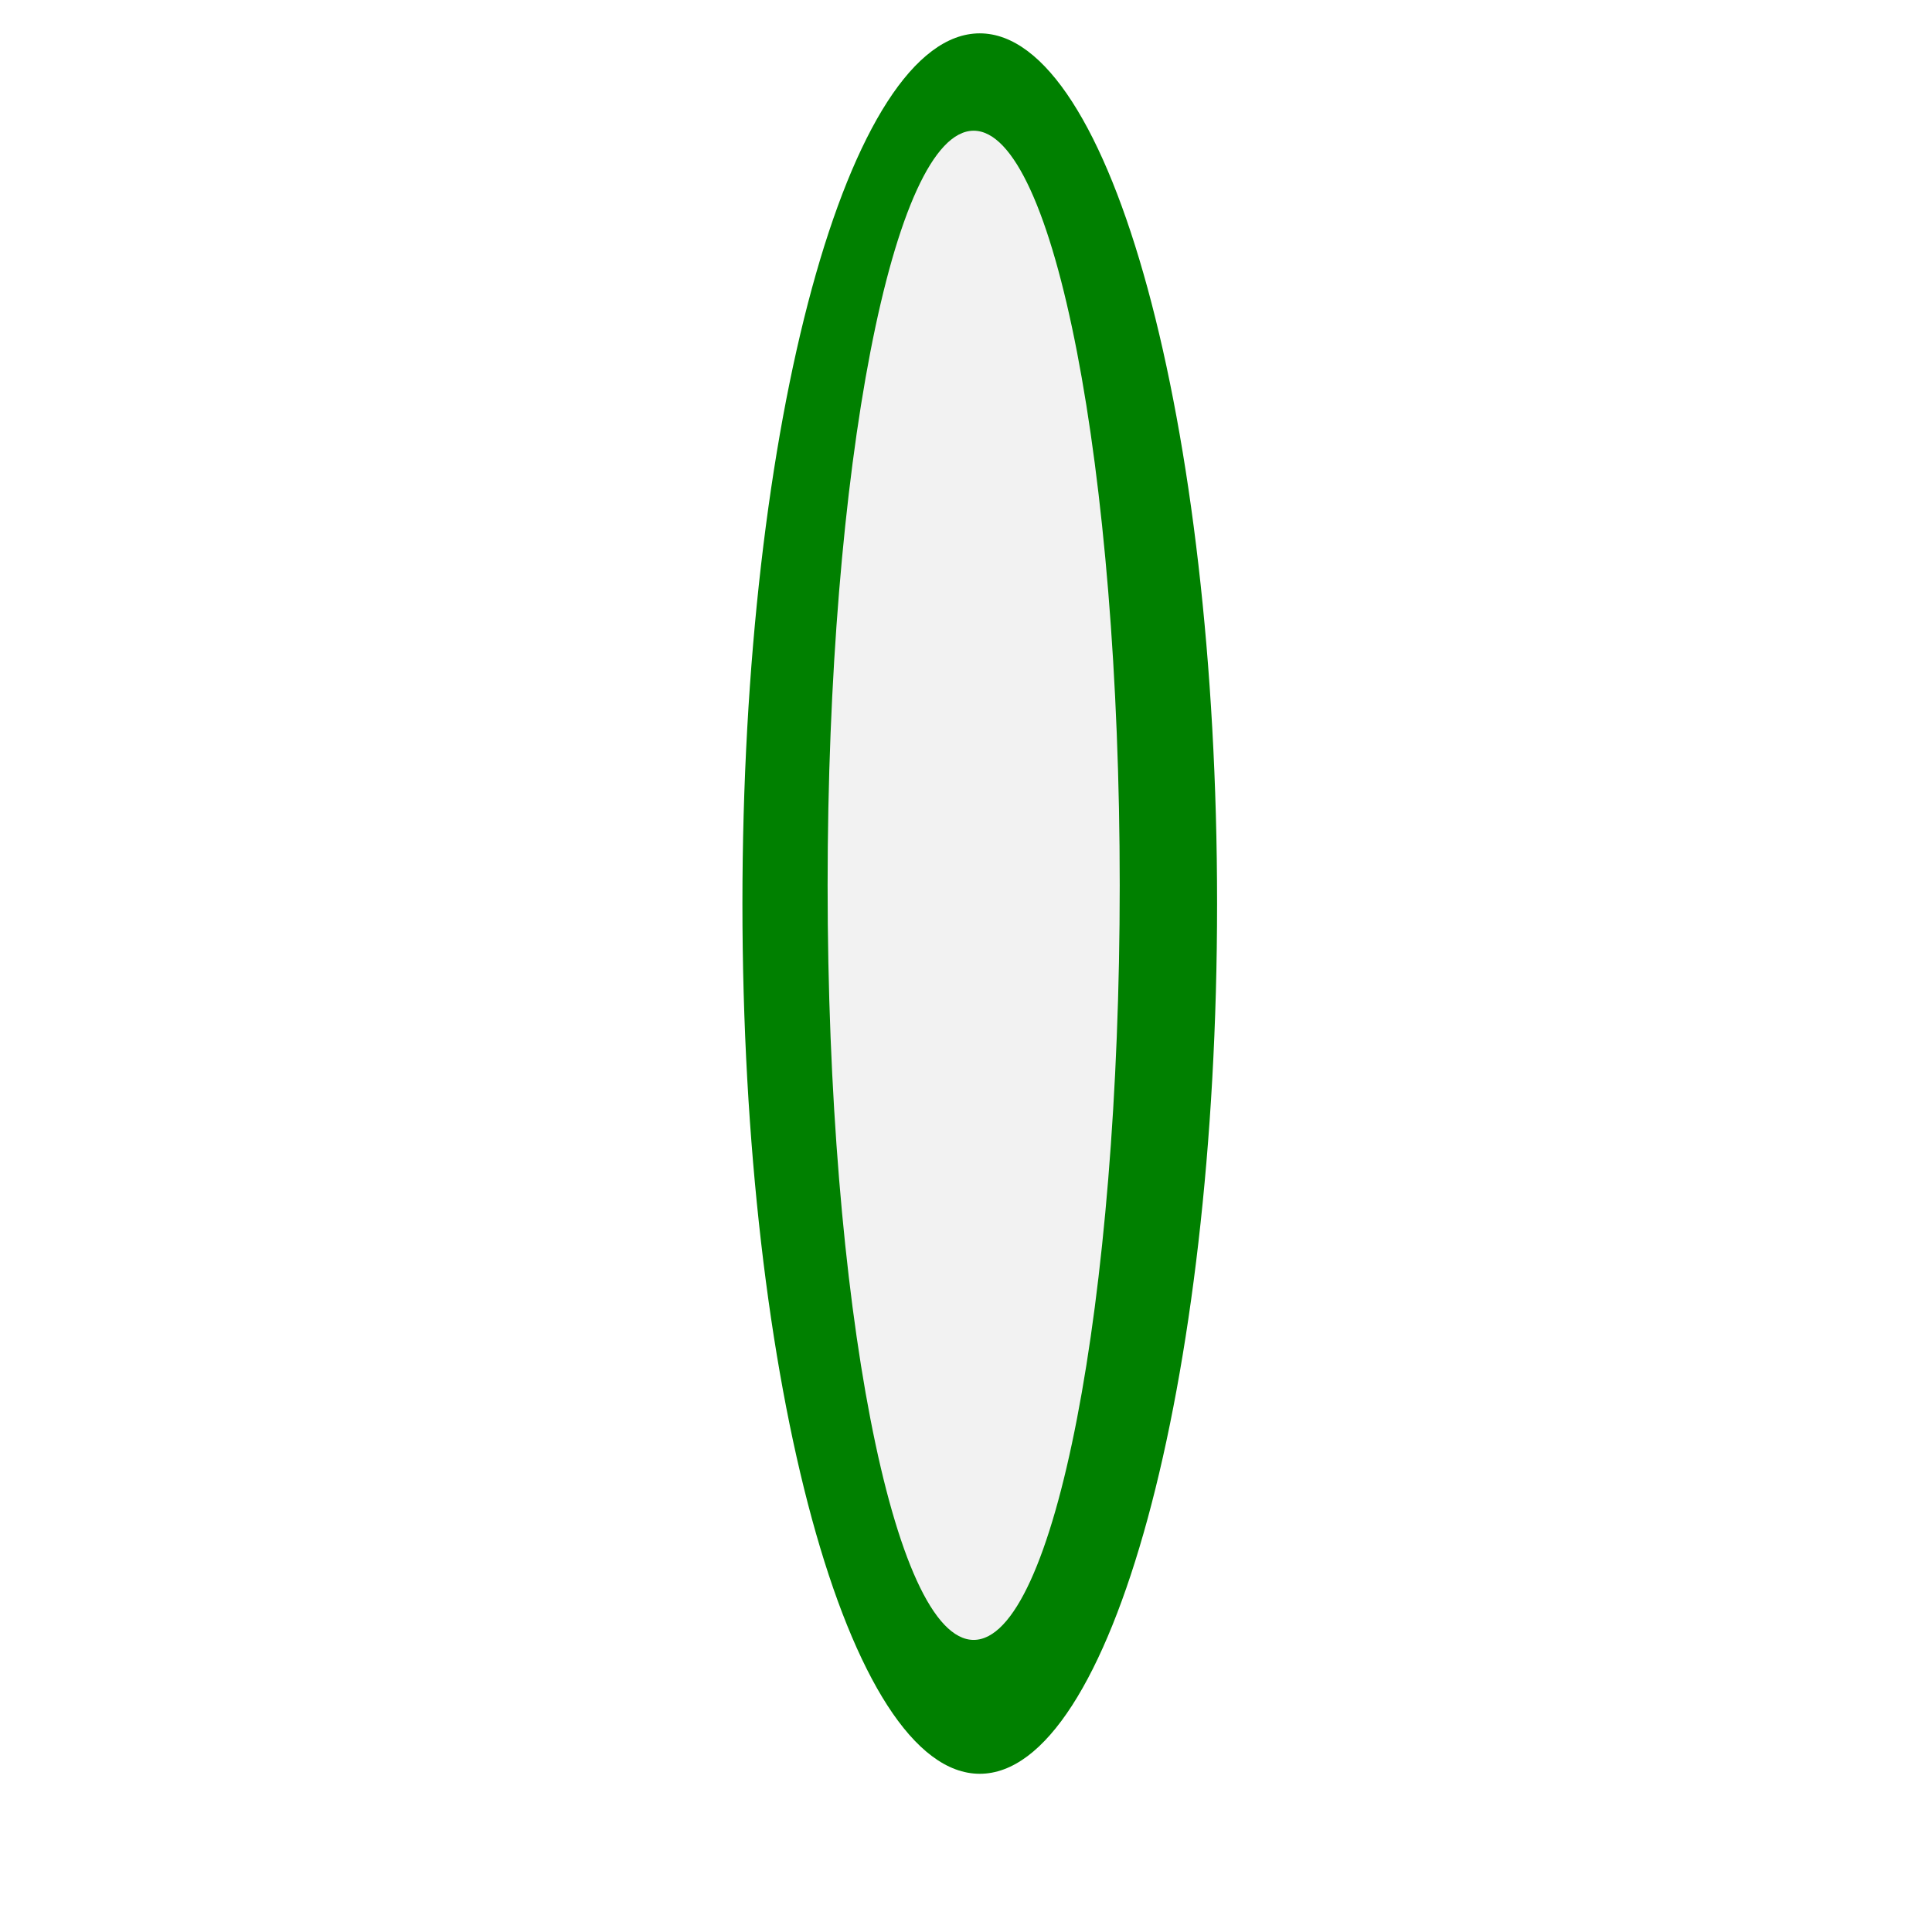
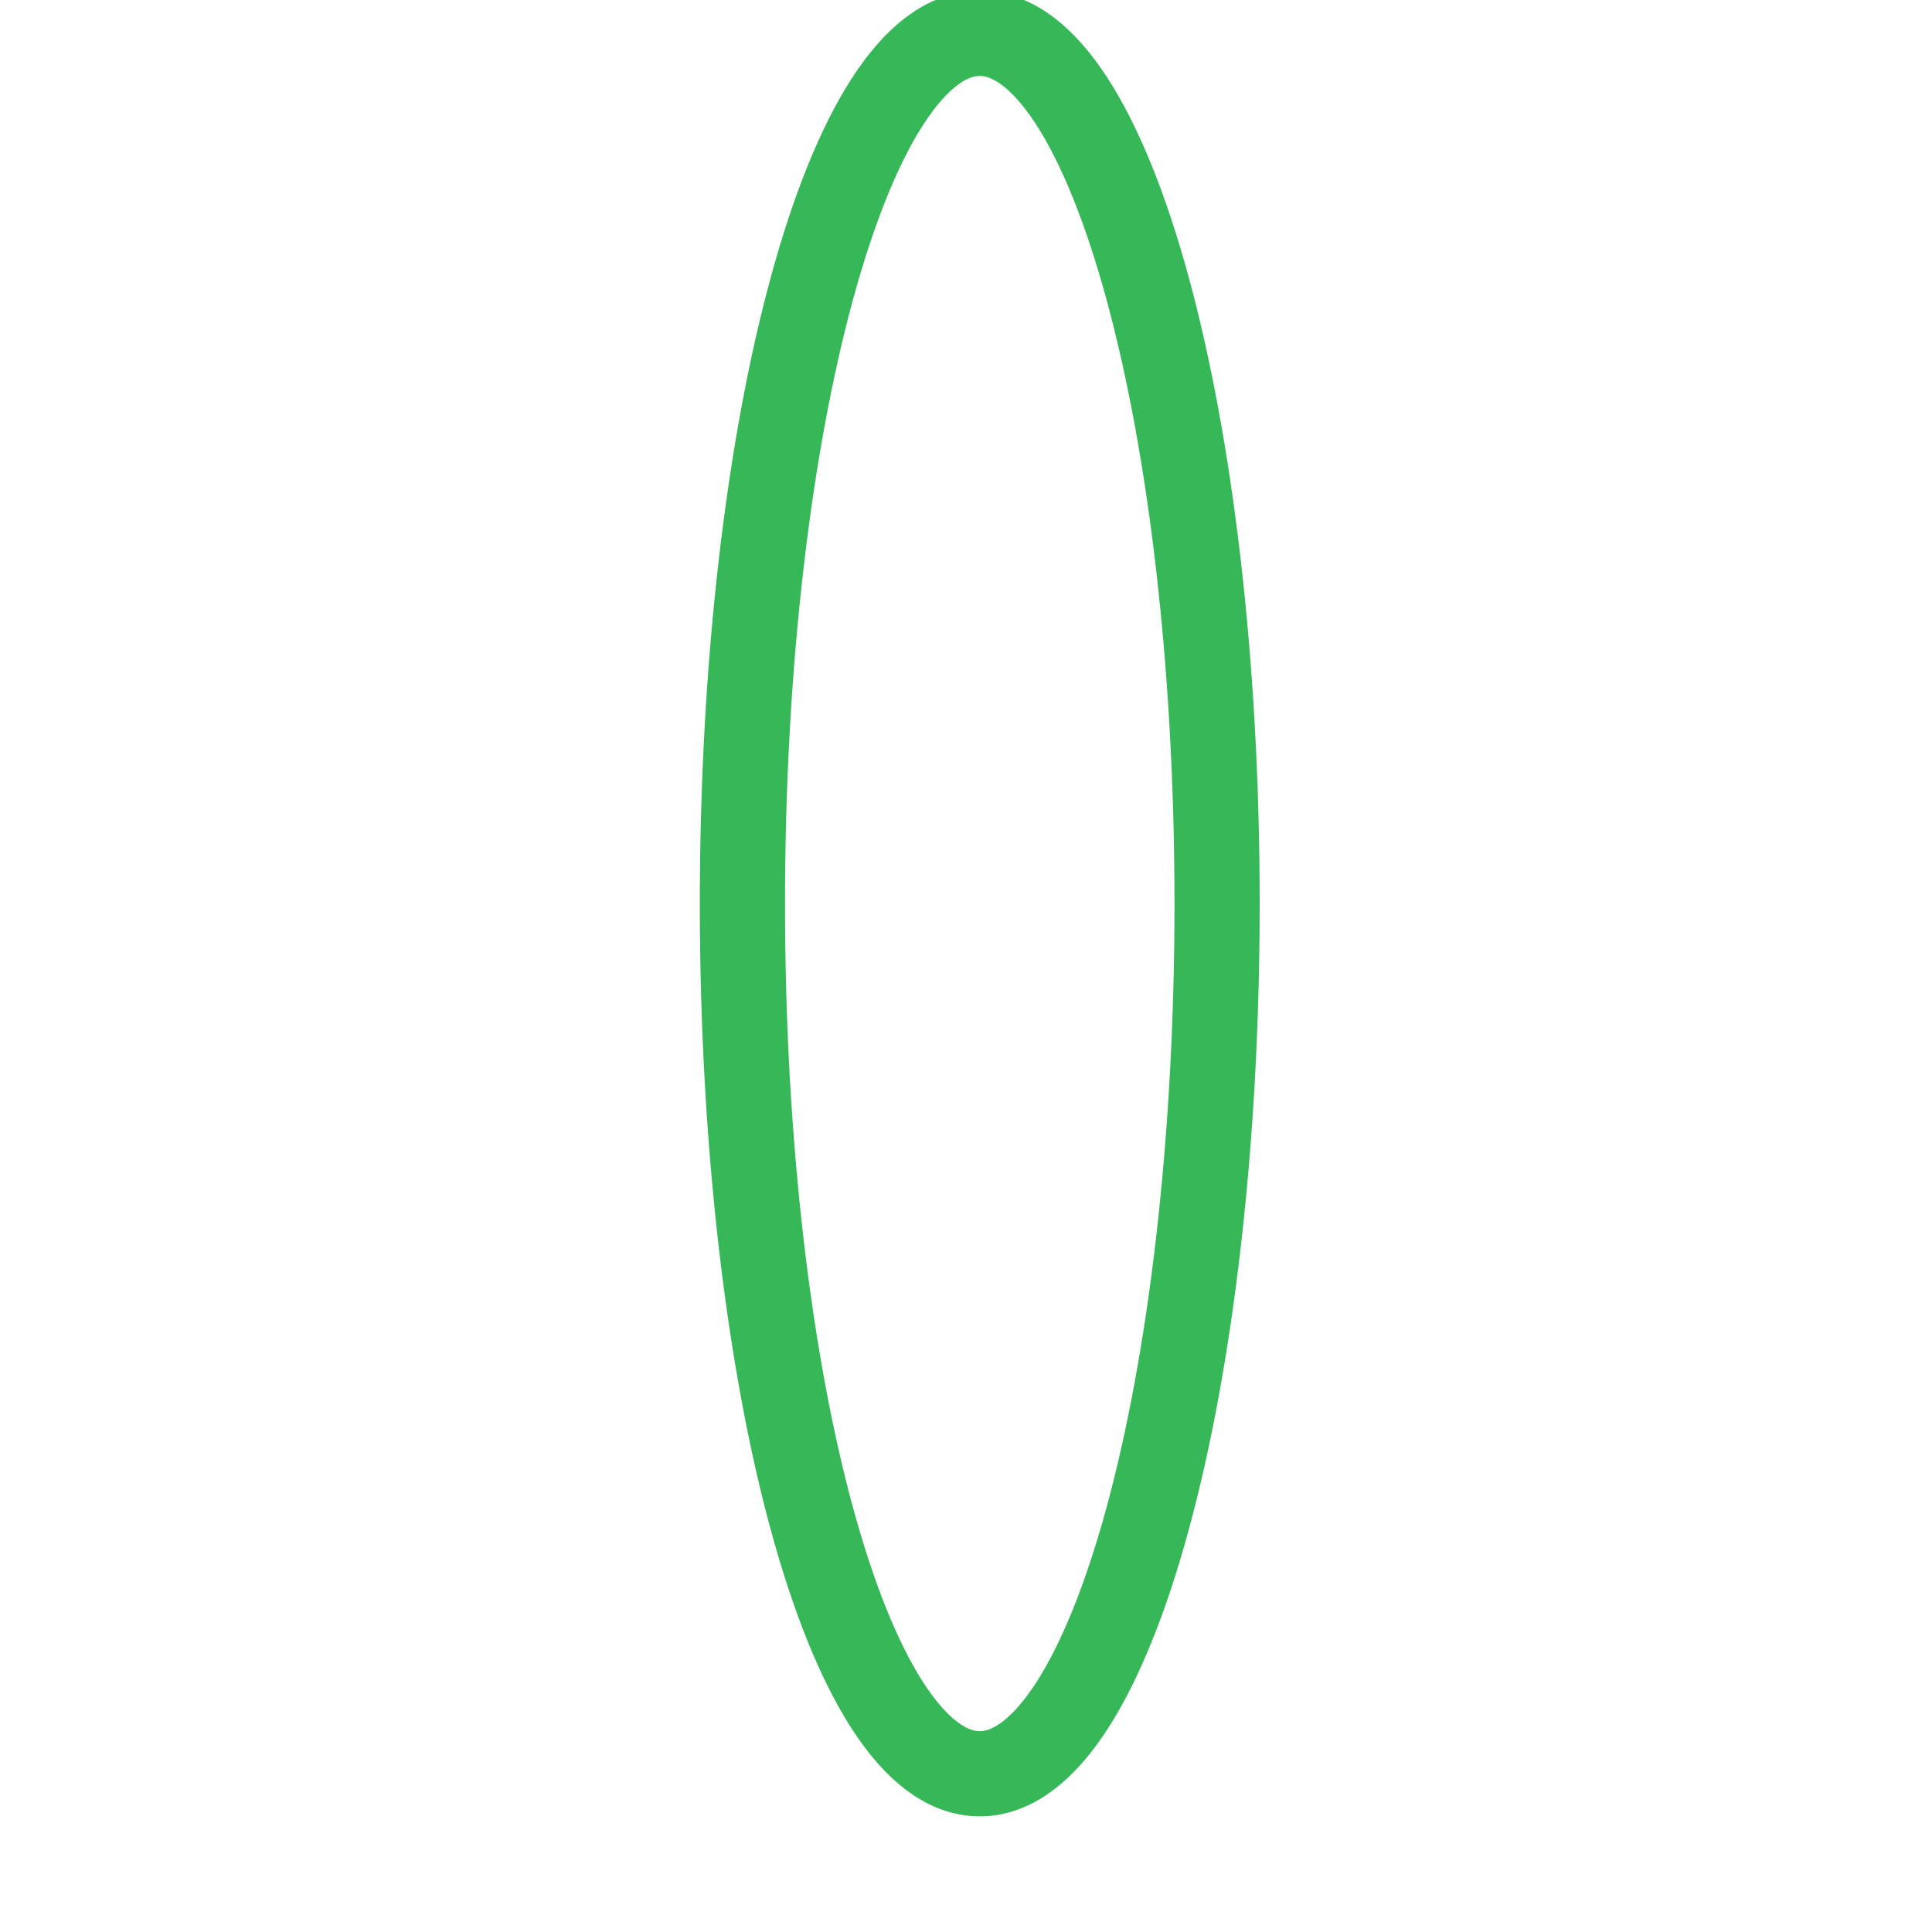
<svg xmlns="http://www.w3.org/2000/svg" width="128mm" height="128mm" viewBox="0 0 453.543 453.543" id="svg2" version="1.1">
  <defs id="defs4" />
-   <g id="layer1" transform="translate(0,-598.8189)">
+   <g id="layer2" style="display:inline" />
+   <g id="layer1" transform="translate(0,-598.8189)" style="display:inline">
    <flowRoot xml:space="preserve" id="flowRoot3336" style="font-style:normal;font-weight:normal;font-size:40px;line-height:125%;font-family:sans-serif;letter-spacing:0px;word-spacing:0px;fill:#000000;fill-opacity:1;stroke:none;stroke-width:1px;stroke-linecap:butt;stroke-linejoin:miter;stroke-opacity:1" transform="matrix(-1.77821,0,0,3.238642,510.3948,-559.75)">
      <flowRegion id="flowRegion3338">
        <rect id="rect3340" width="105.714" height="345.714" x="180" y="303.791" />
      </flowRegion>
      <flowPara id="flowPara3342" style="font-style:normal;font-variant:normal;font-weight:normal;font-stretch:normal;font-size:180px;line-height:125%;font-family:Cambria;-inkscape-font-specification:'Cambria, Normal';text-align:start;writing-mode:lr-tb;text-anchor:start">L</flowPara>
    </flowRoot>
    <flowRoot xml:space="preserve" id="flowRoot3336-2" style="font-style:normal;font-weight:normal;font-size:40px;line-height:125%;font-family:sans-serif;letter-spacing:0px;word-spacing:0px;fill:#000000;fill-opacity:1;stroke:none;stroke-width:1px;stroke-linecap:butt;stroke-linejoin:miter;stroke-opacity:1" transform="matrix(1.77821,0,0,3.262457,-45.0886,-572.2757)">
      <flowRegion id="flowRegion3338-9">
        <rect id="rect3340-3" width="105.714" height="345.714" x="180" y="303.791" />
      </flowRegion>
      <flowPara id="flowPara3342-1" style="font-style:normal;font-variant:normal;font-weight:normal;font-stretch:normal;font-size:180px;line-height:125%;font-family:Cambria;-inkscape-font-specification:'Cambria, Normal';text-align:start;writing-mode:lr-tb;text-anchor:start">L</flowPara>
    </flowRoot>
-     <ellipse id="path4172" cx="230" cy="810.934" rx="55.714" ry="204.286" style="fill:#008000" />
-     <ellipse style="fill:#f2f2f2" id="path4174" cx="228.571" cy="806.648" rx="34.286" ry="177.143" />
+     <ellipse id="path4172" cx="230" cy="810.934" rx="55.714" ry="204.286" style="fill:none;stroke:#36b858;stroke-opacity:1;stroke-width:20;stroke-miterlimit:4;stroke-dasharray:none" />
  </g>
</svg>
